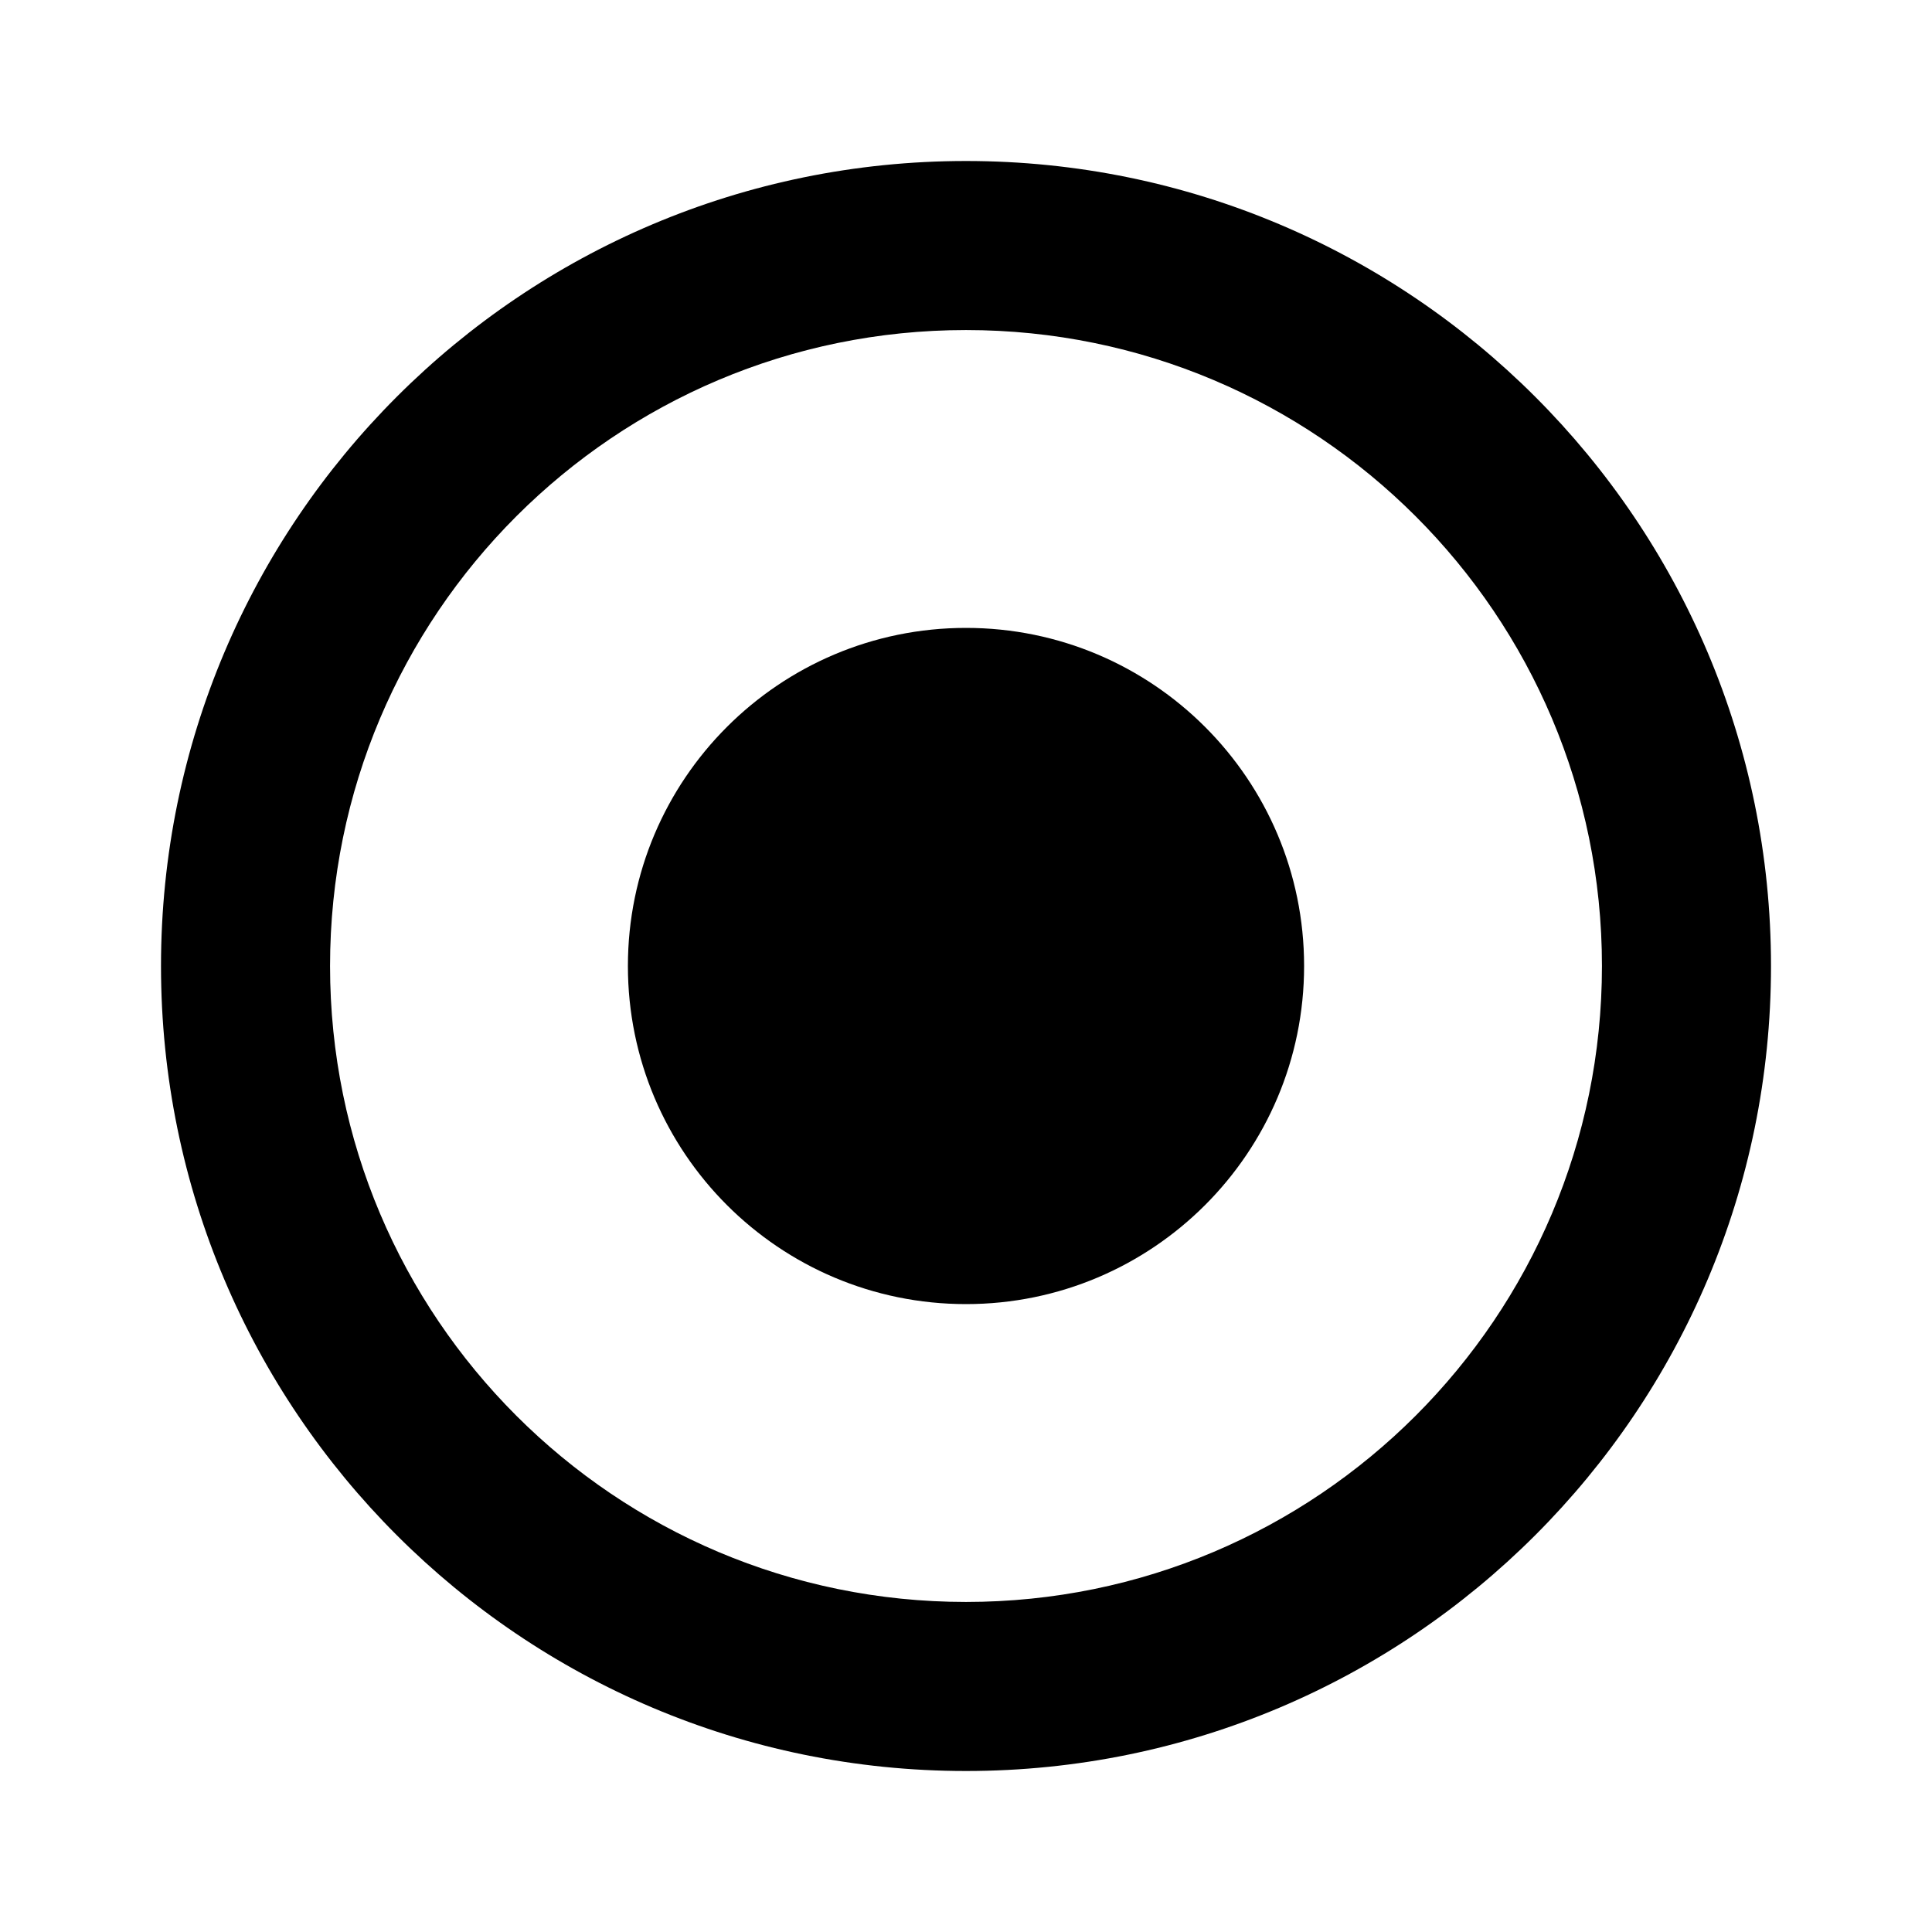
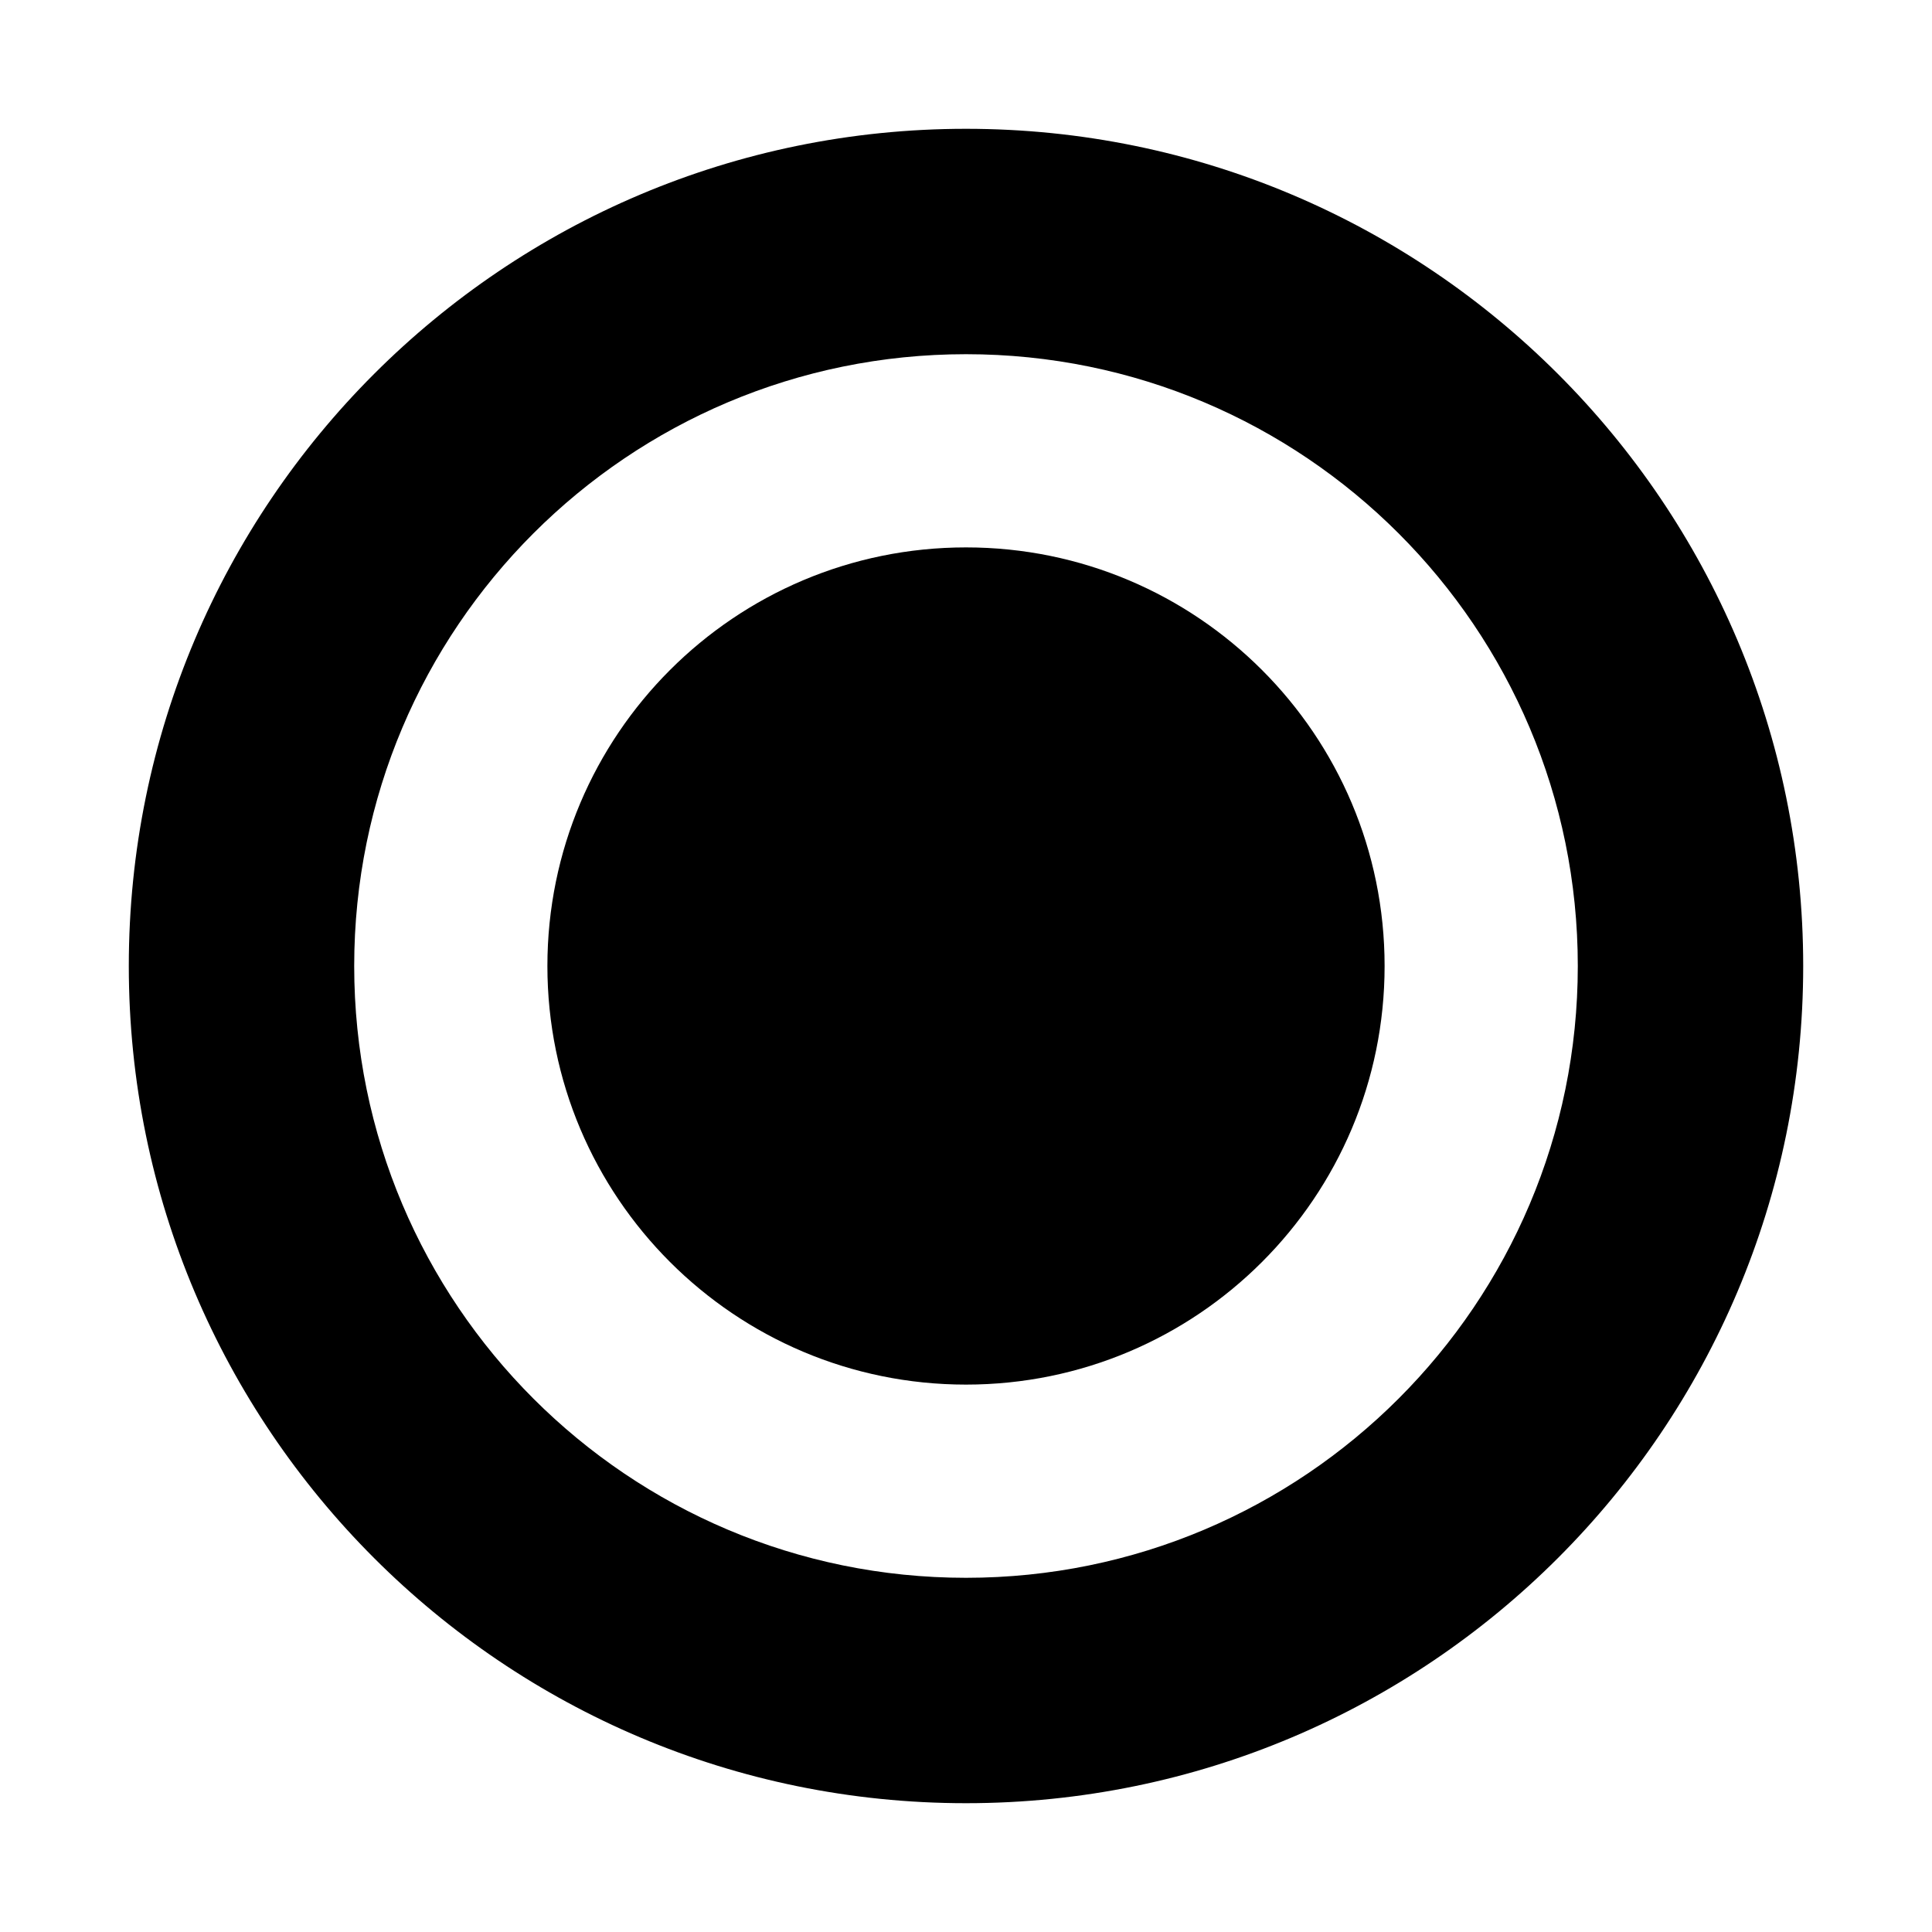
<svg xmlns="http://www.w3.org/2000/svg" width="24" height="24" viewBox="0 0 24 24">
-   <path fill="#000" fill-rule="evenodd" d="M2.00 12.00A10.0 10.0 0 1 1 22.00 12.00A10.0 10.0 0 1 1 2.00 12.00Z M4.10 12.00A7.9 7.9 0 1 0 19.90 12.00A7.9 7.9 0 1 0 4.10 12.00Z" />
-   <path fill="#000" fill-rule="evenodd" d="M7.80 12.00A4.2 4.2 0 1 1 16.20 12.00A4.2 4.2 0 1 1 7.80 12.00Z" />
+   <path fill="#000" fill-rule="evenodd" d="M1.60 12.00A10.4 10.4 0 1 1 22.40 12.00A10.4 10.4 0 1 1 1.60 12.00Z M4.40 12.00A7.6 7.6 0 1 0 19.60 12.00A7.6 7.6 0 1 0 4.40 12.00Z" />
+   <path fill="#000" fill-rule="evenodd" d="M6.80 12.00A5.2 5.2 0 1 1 17.20 12.00A5.2 5.2 0 1 1 6.80 12.00Z" />
</svg>
